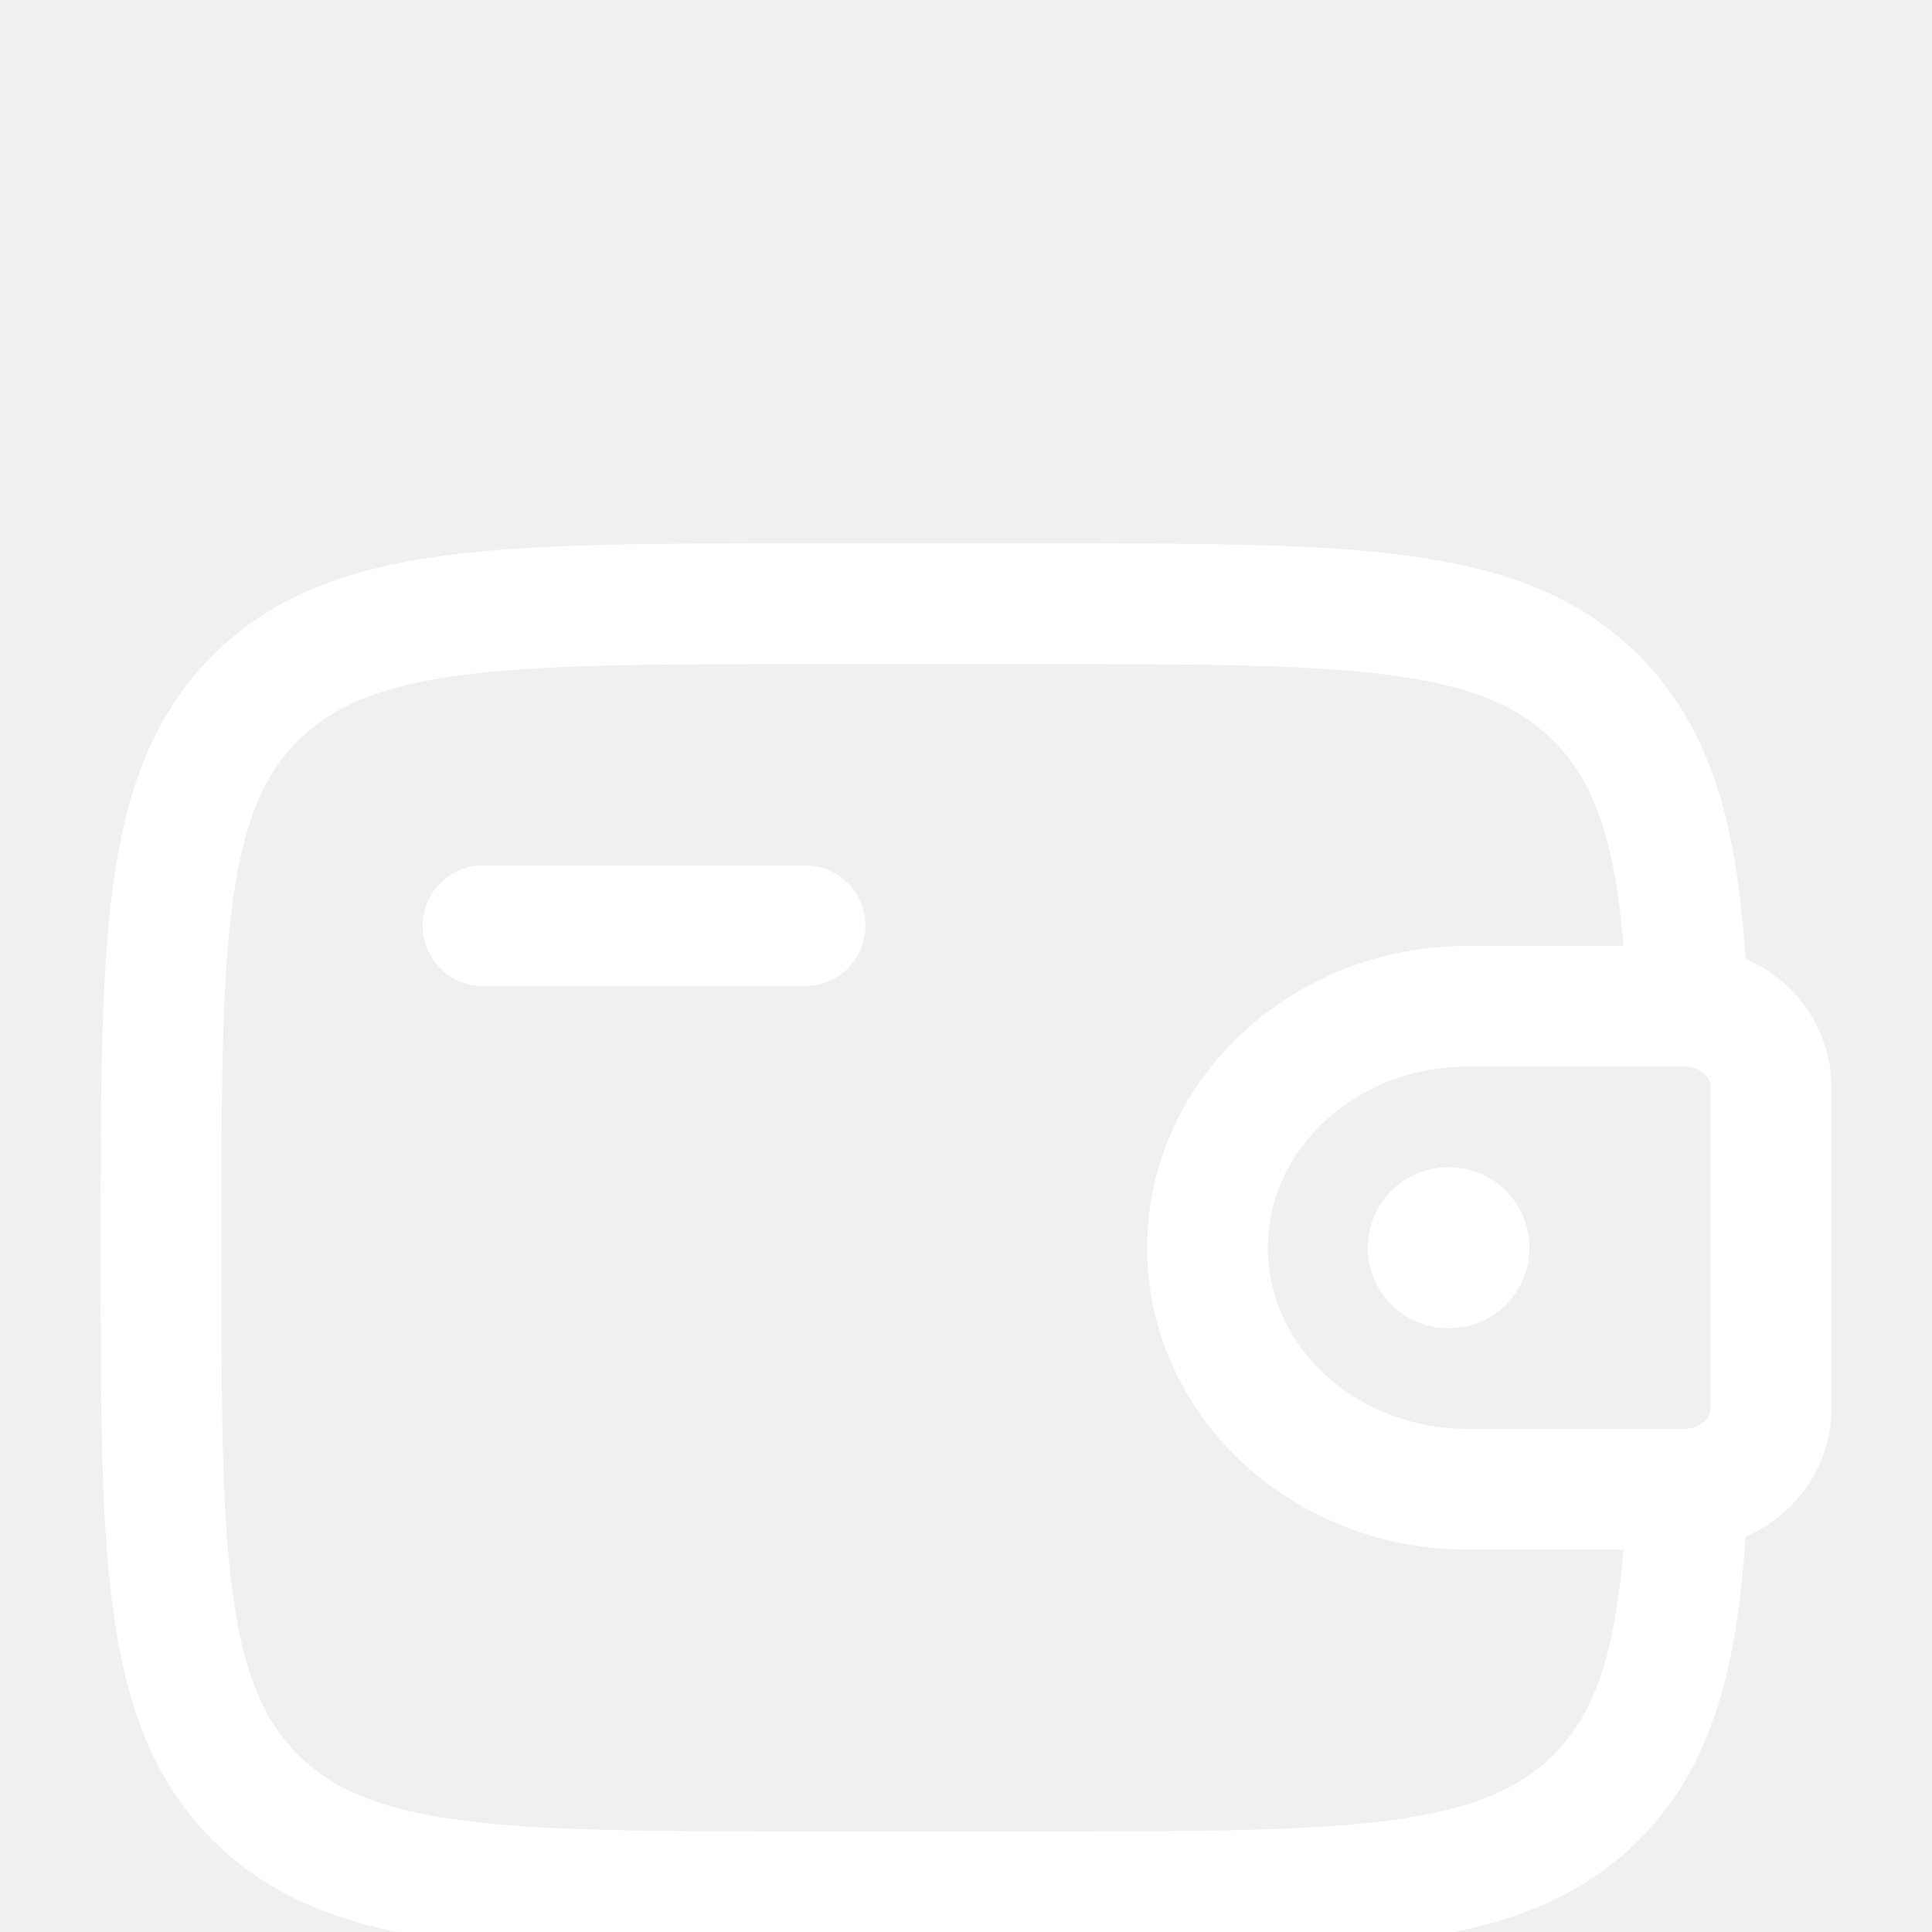
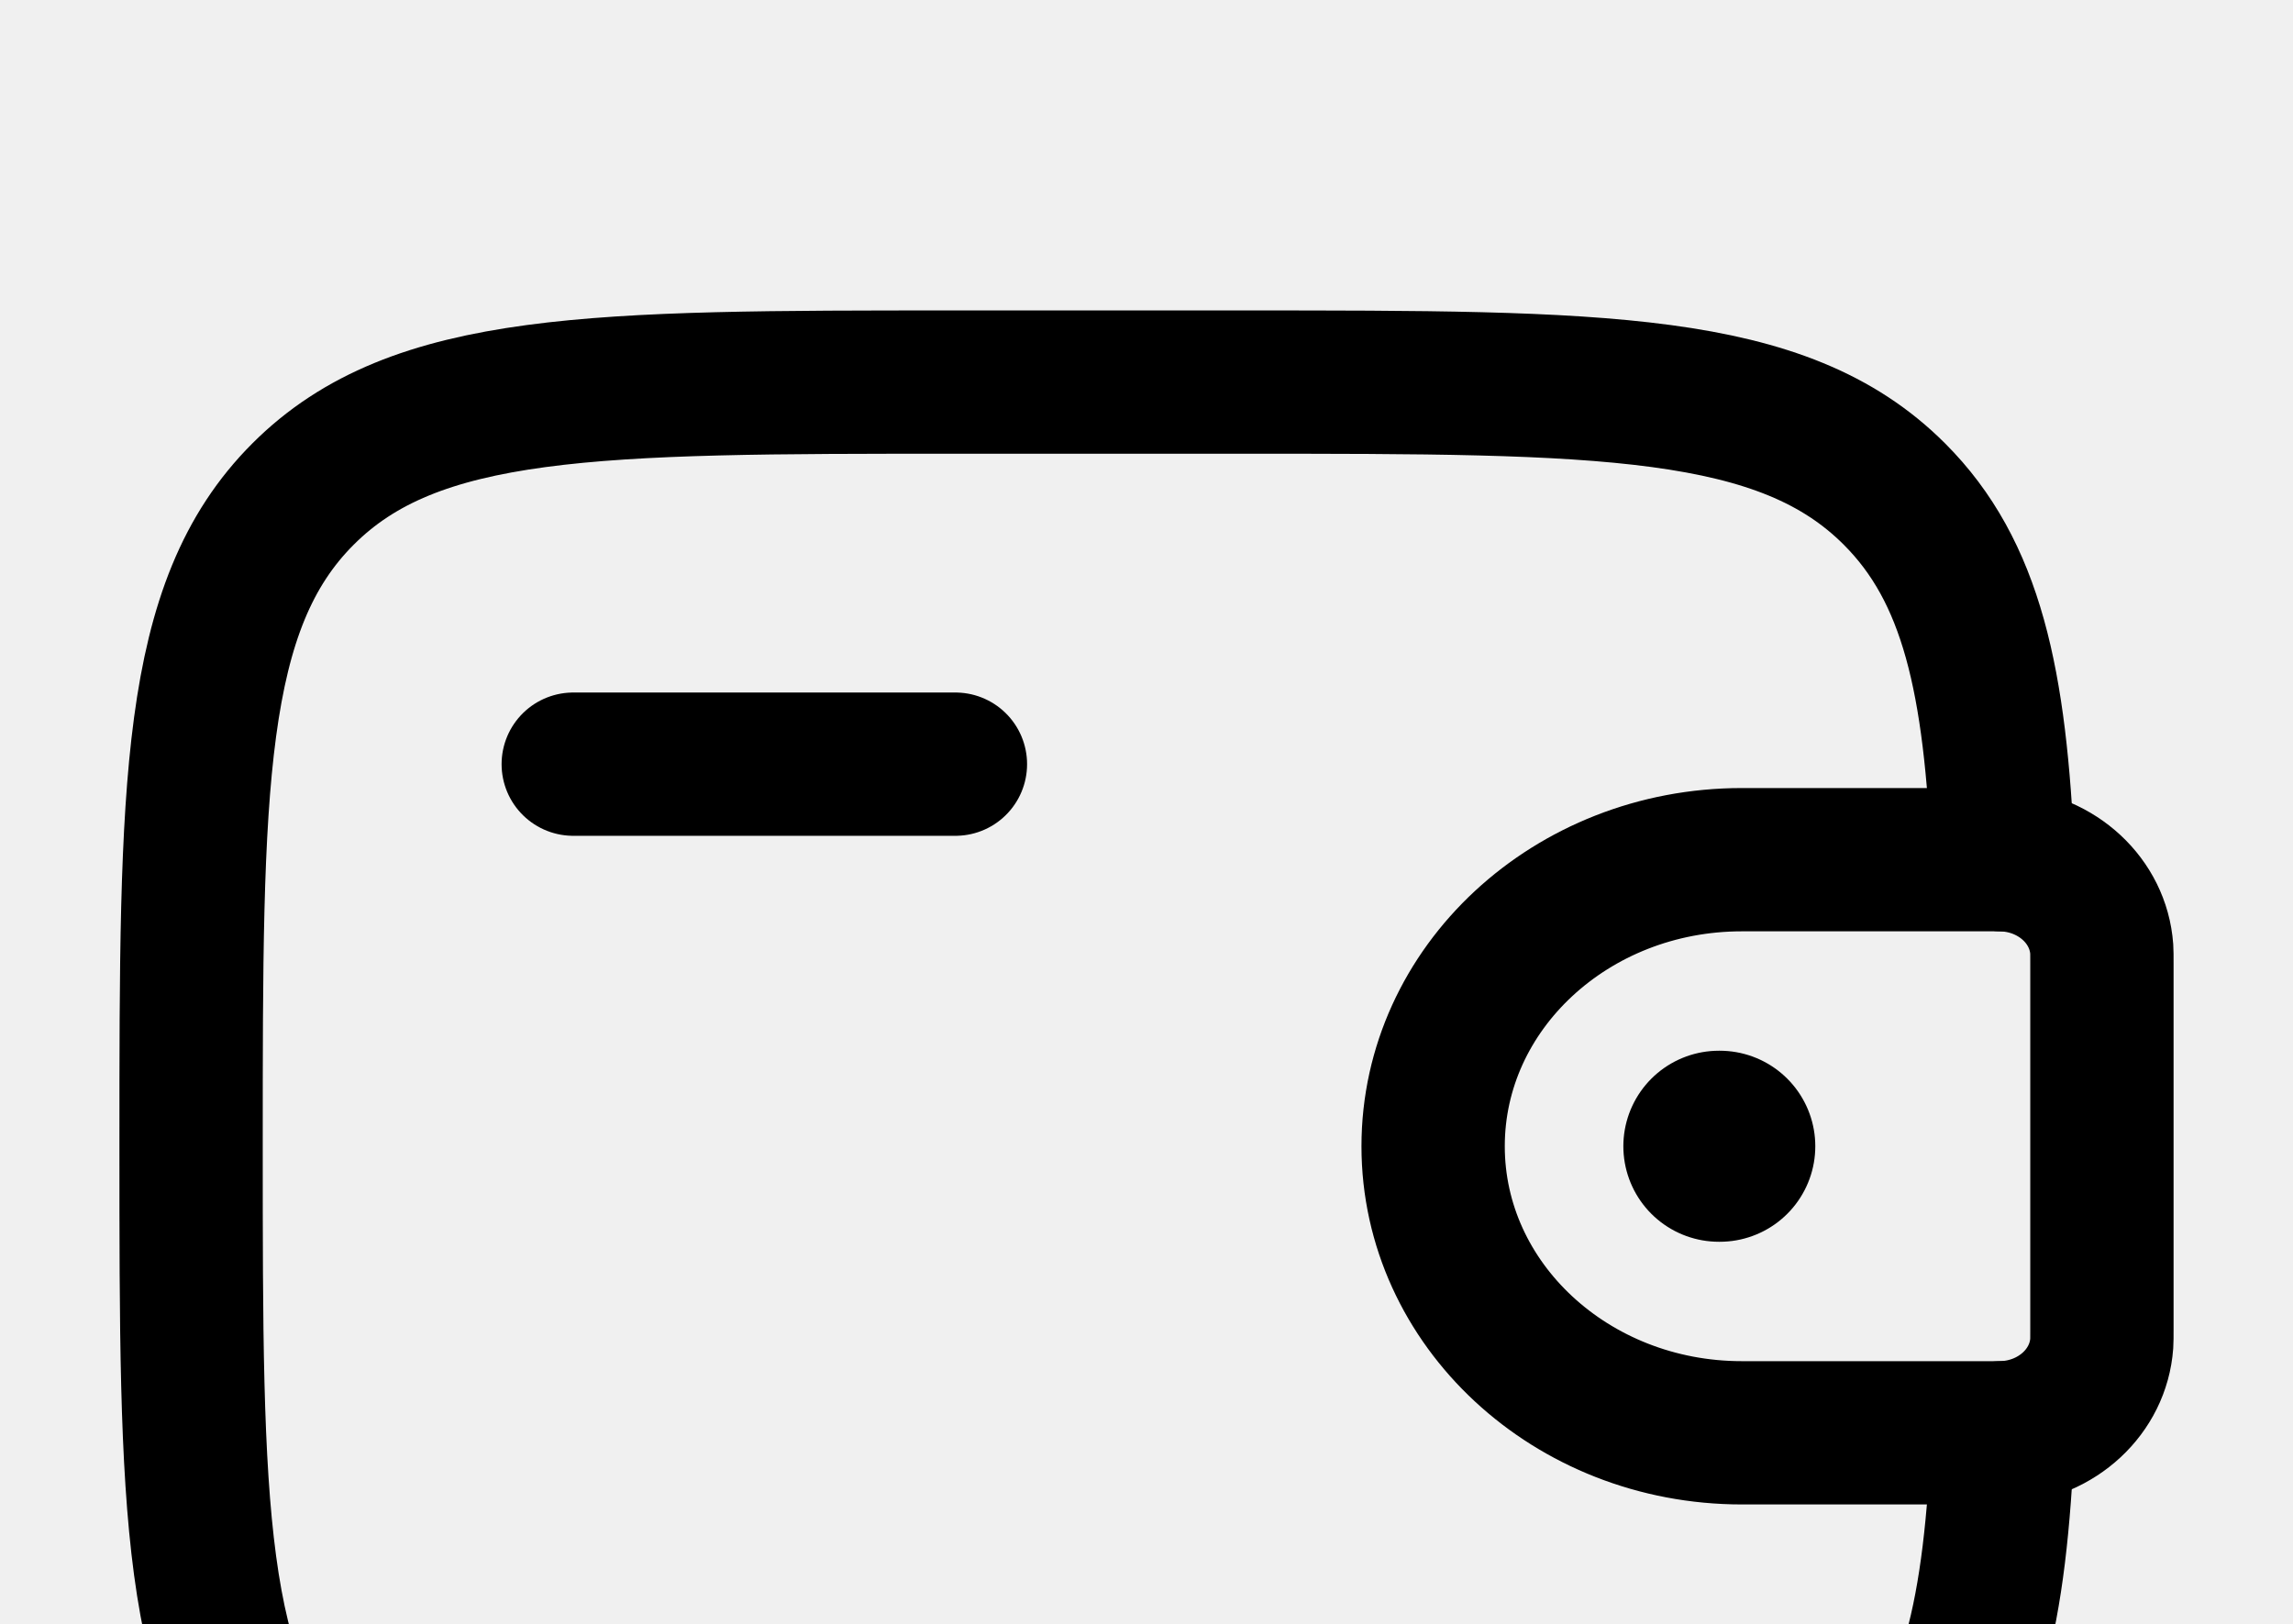
- <svg xmlns="http://www.w3.org/2000/svg" width="32px" height="32px" viewBox="0 0 24 17" fill="none">
-   <g id="SVGRepo_bgCarrier" stroke-width="0" />
-   <g id="SVGRepo_tracerCarrier" stroke-linecap="round" stroke-linejoin="round" />
-   <g id="SVGRepo_iconCarrier">
-     <path d="M6 8H10" stroke="#FFFFFF" stroke-width="1.5" stroke-linecap="round" stroke-linejoin="round" />
-     <path d="M20.833 9H18.231C16.447 9 15 10.343 15 12C15 13.657 16.447 15 18.231 15H20.833C20.917 15 20.958 15 20.994 14.998C21.533 14.965 21.962 14.566 21.998 14.065C22 14.033 22 13.994 22 13.917V10.083C22 10.006 22 9.967 21.998 9.935C21.962 9.434 21.533 9.035 20.994 9.002C20.958 9 20.917 9 20.833 9Z" stroke="#FFFFFF" stroke-width="1.5" />
-     <path d="M20.965 9C20.887 7.128 20.637 5.98 19.828 5.172C18.657 4 16.771 4 13 4L10 4C6.229 4 4.343 4 3.172 5.172C2 6.343 2 8.229 2 12C2 15.771 2 17.657 3.172 18.828C4.343 20 6.229 20 10 20H13C16.771 20 18.657 20 19.828 18.828C20.637 18.02 20.887 16.872 20.965 15" stroke="#FFFFFF" stroke-width="1.5" />
-     <path d="M17.991 12H18" stroke="#FFFFFF" stroke-width="2" stroke-linecap="round" stroke-linejoin="round" />
-   </g>
+ <svg xmlns="http://www.w3.org/2000/svg" viewBox="0 0 24 17" fill="none" stroke="currentColor" stroke-width="1.5" stroke-linecap="round" stroke-linejoin="round">
+   <path d="M6 8H10" />
+   <path d="M20.833 9H18.231C16.447 9 15 10.343 15 12C15 13.657 16.447 15 18.231 15H20.833C20.917 15 20.958 15 20.994 14.998C21.533 14.965 21.962 14.566 21.998 14.065C22 14.033 22 13.994 22 13.917V10.083C22 10.006 22 9.967 21.998 9.935C21.962 9.434 21.533 9.035 20.994 9.002C20.958 9 20.917 9 20.833 9Z" />
+   <path d="M20.965 9C20.887 7.128 20.637 5.98 19.828 5.172C18.657 4 16.771 4 13 4L10 4C6.229 4 4.343 4 3.172 5.172C2 6.343 2 8.229 2 12C2 15.771 2 17.657 3.172 18.828C4.343 20 6.229 20 10 20H13C16.771 20 18.657 20 19.828 18.828C20.637 18.02 20.887 16.872 20.965 15" />
+   <path d="M17.991 12H18" stroke-width="2" />
</svg>
